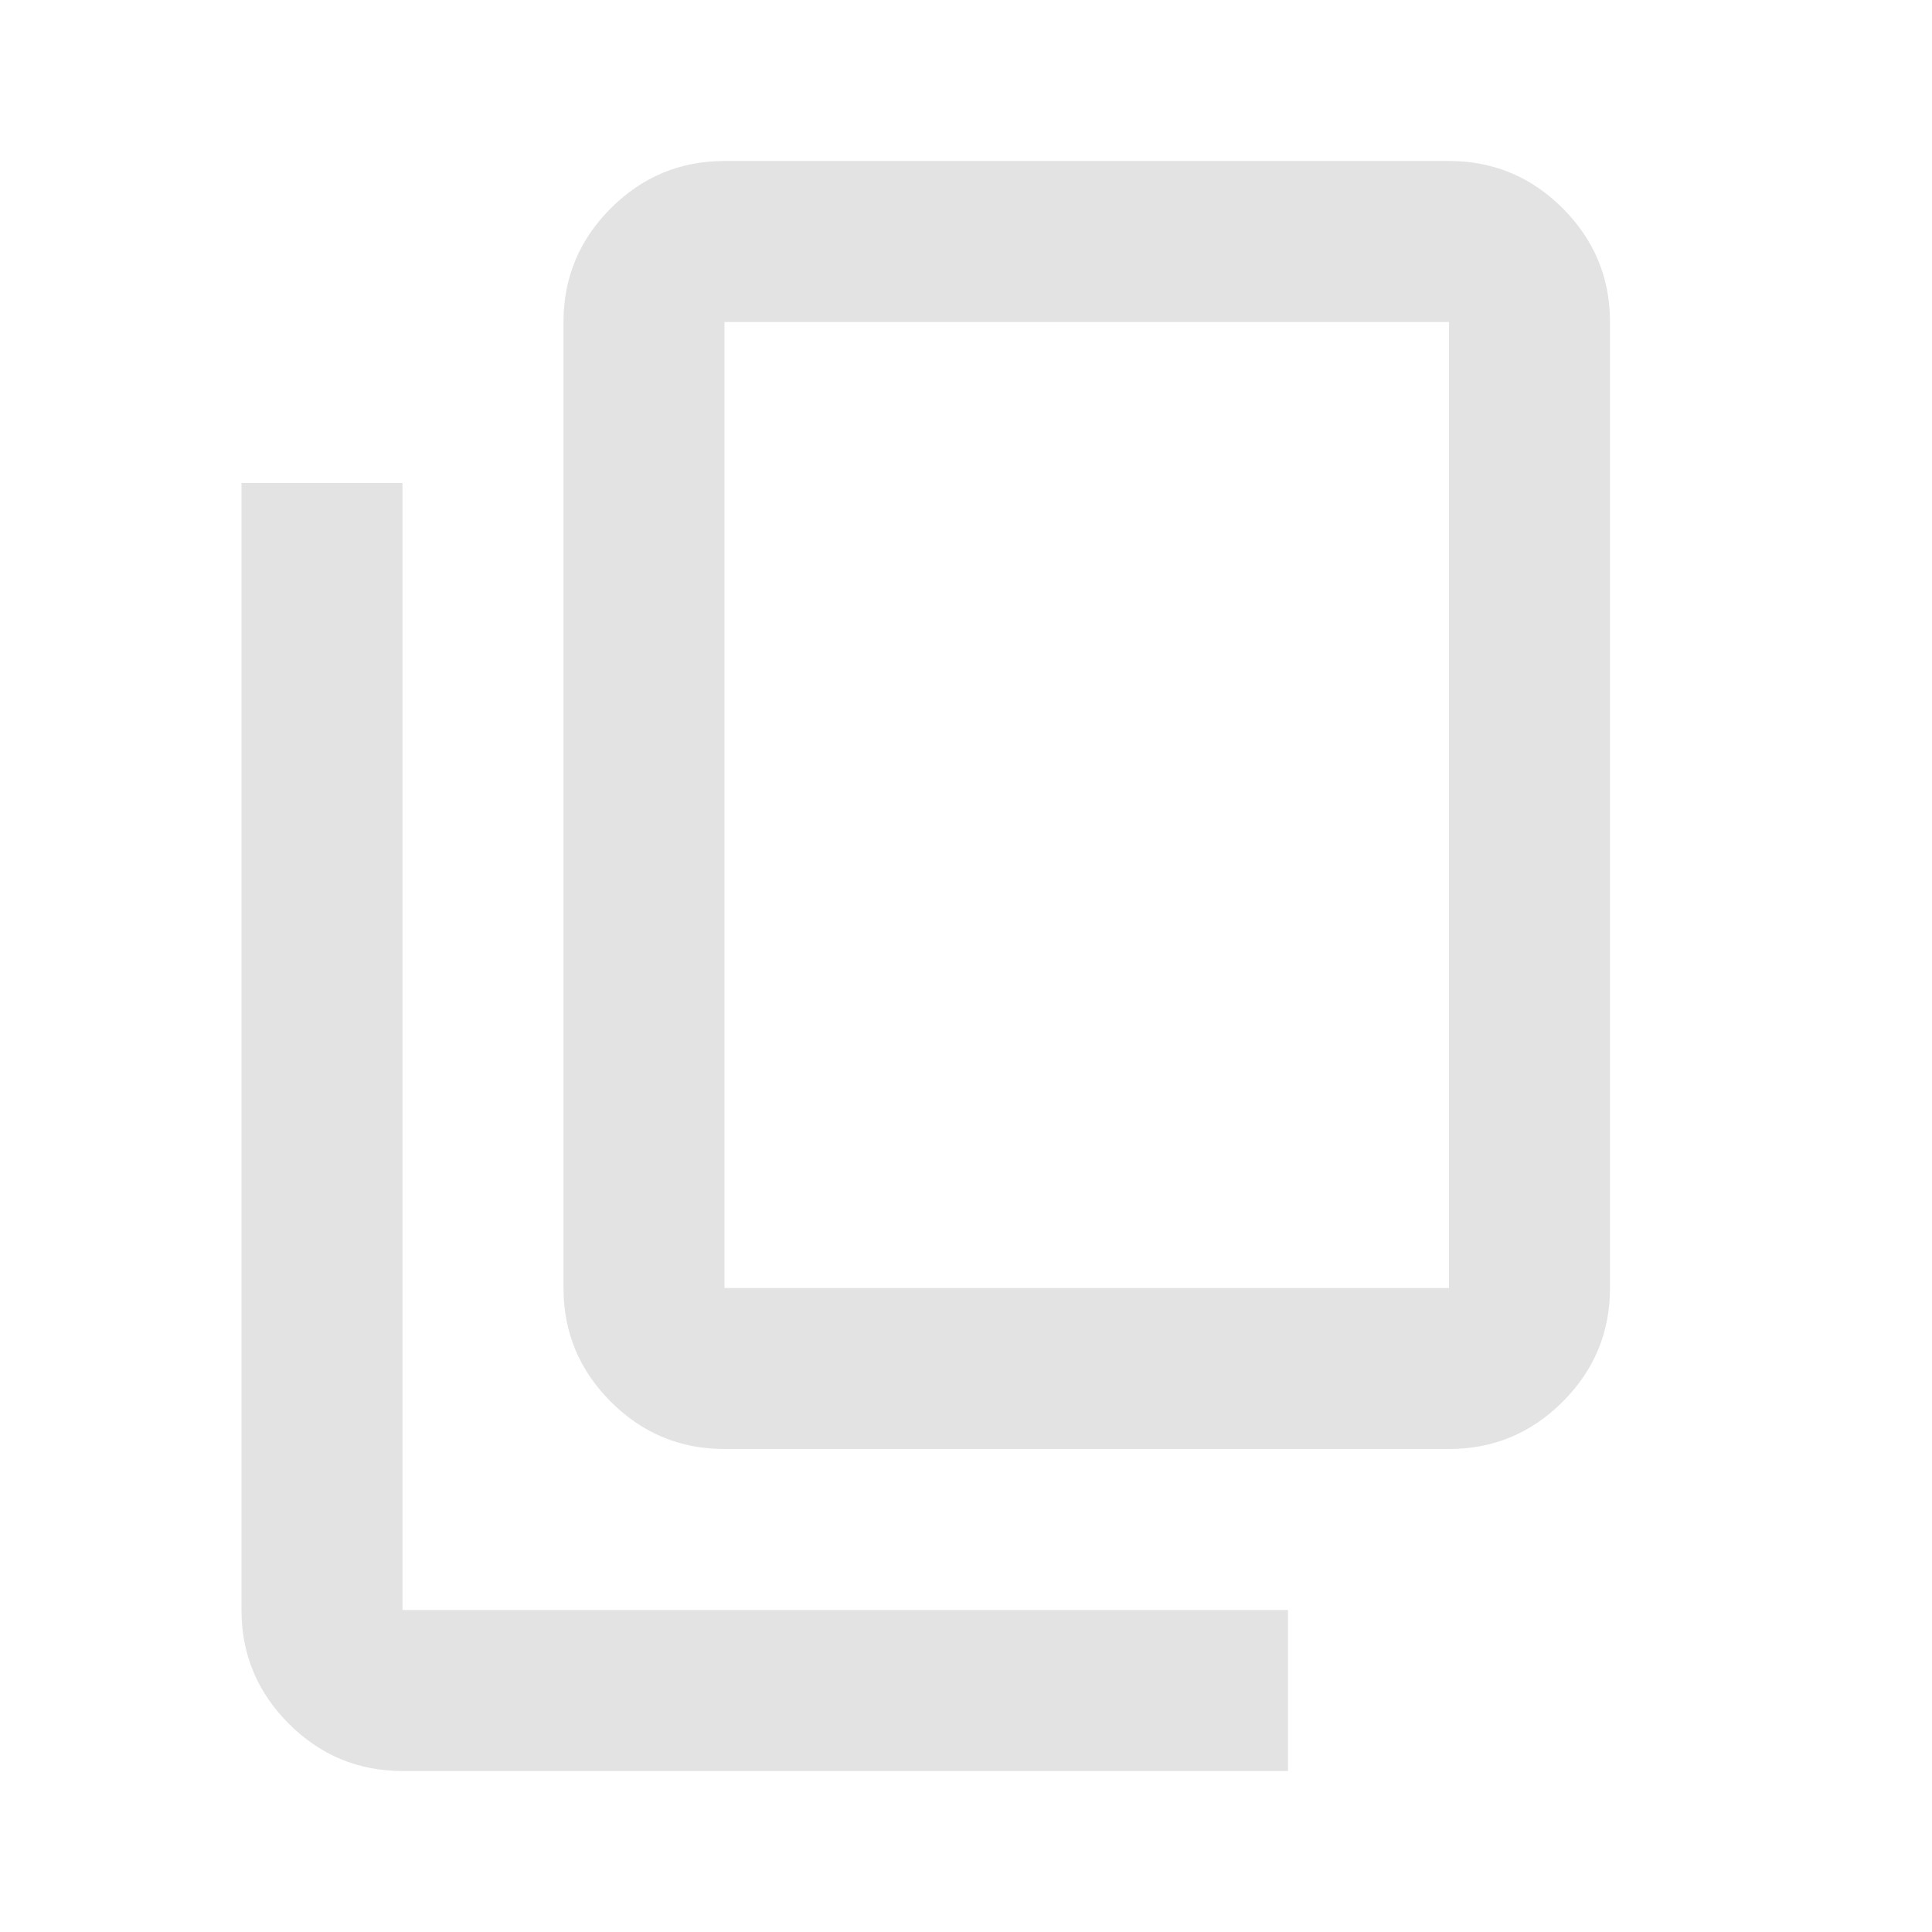
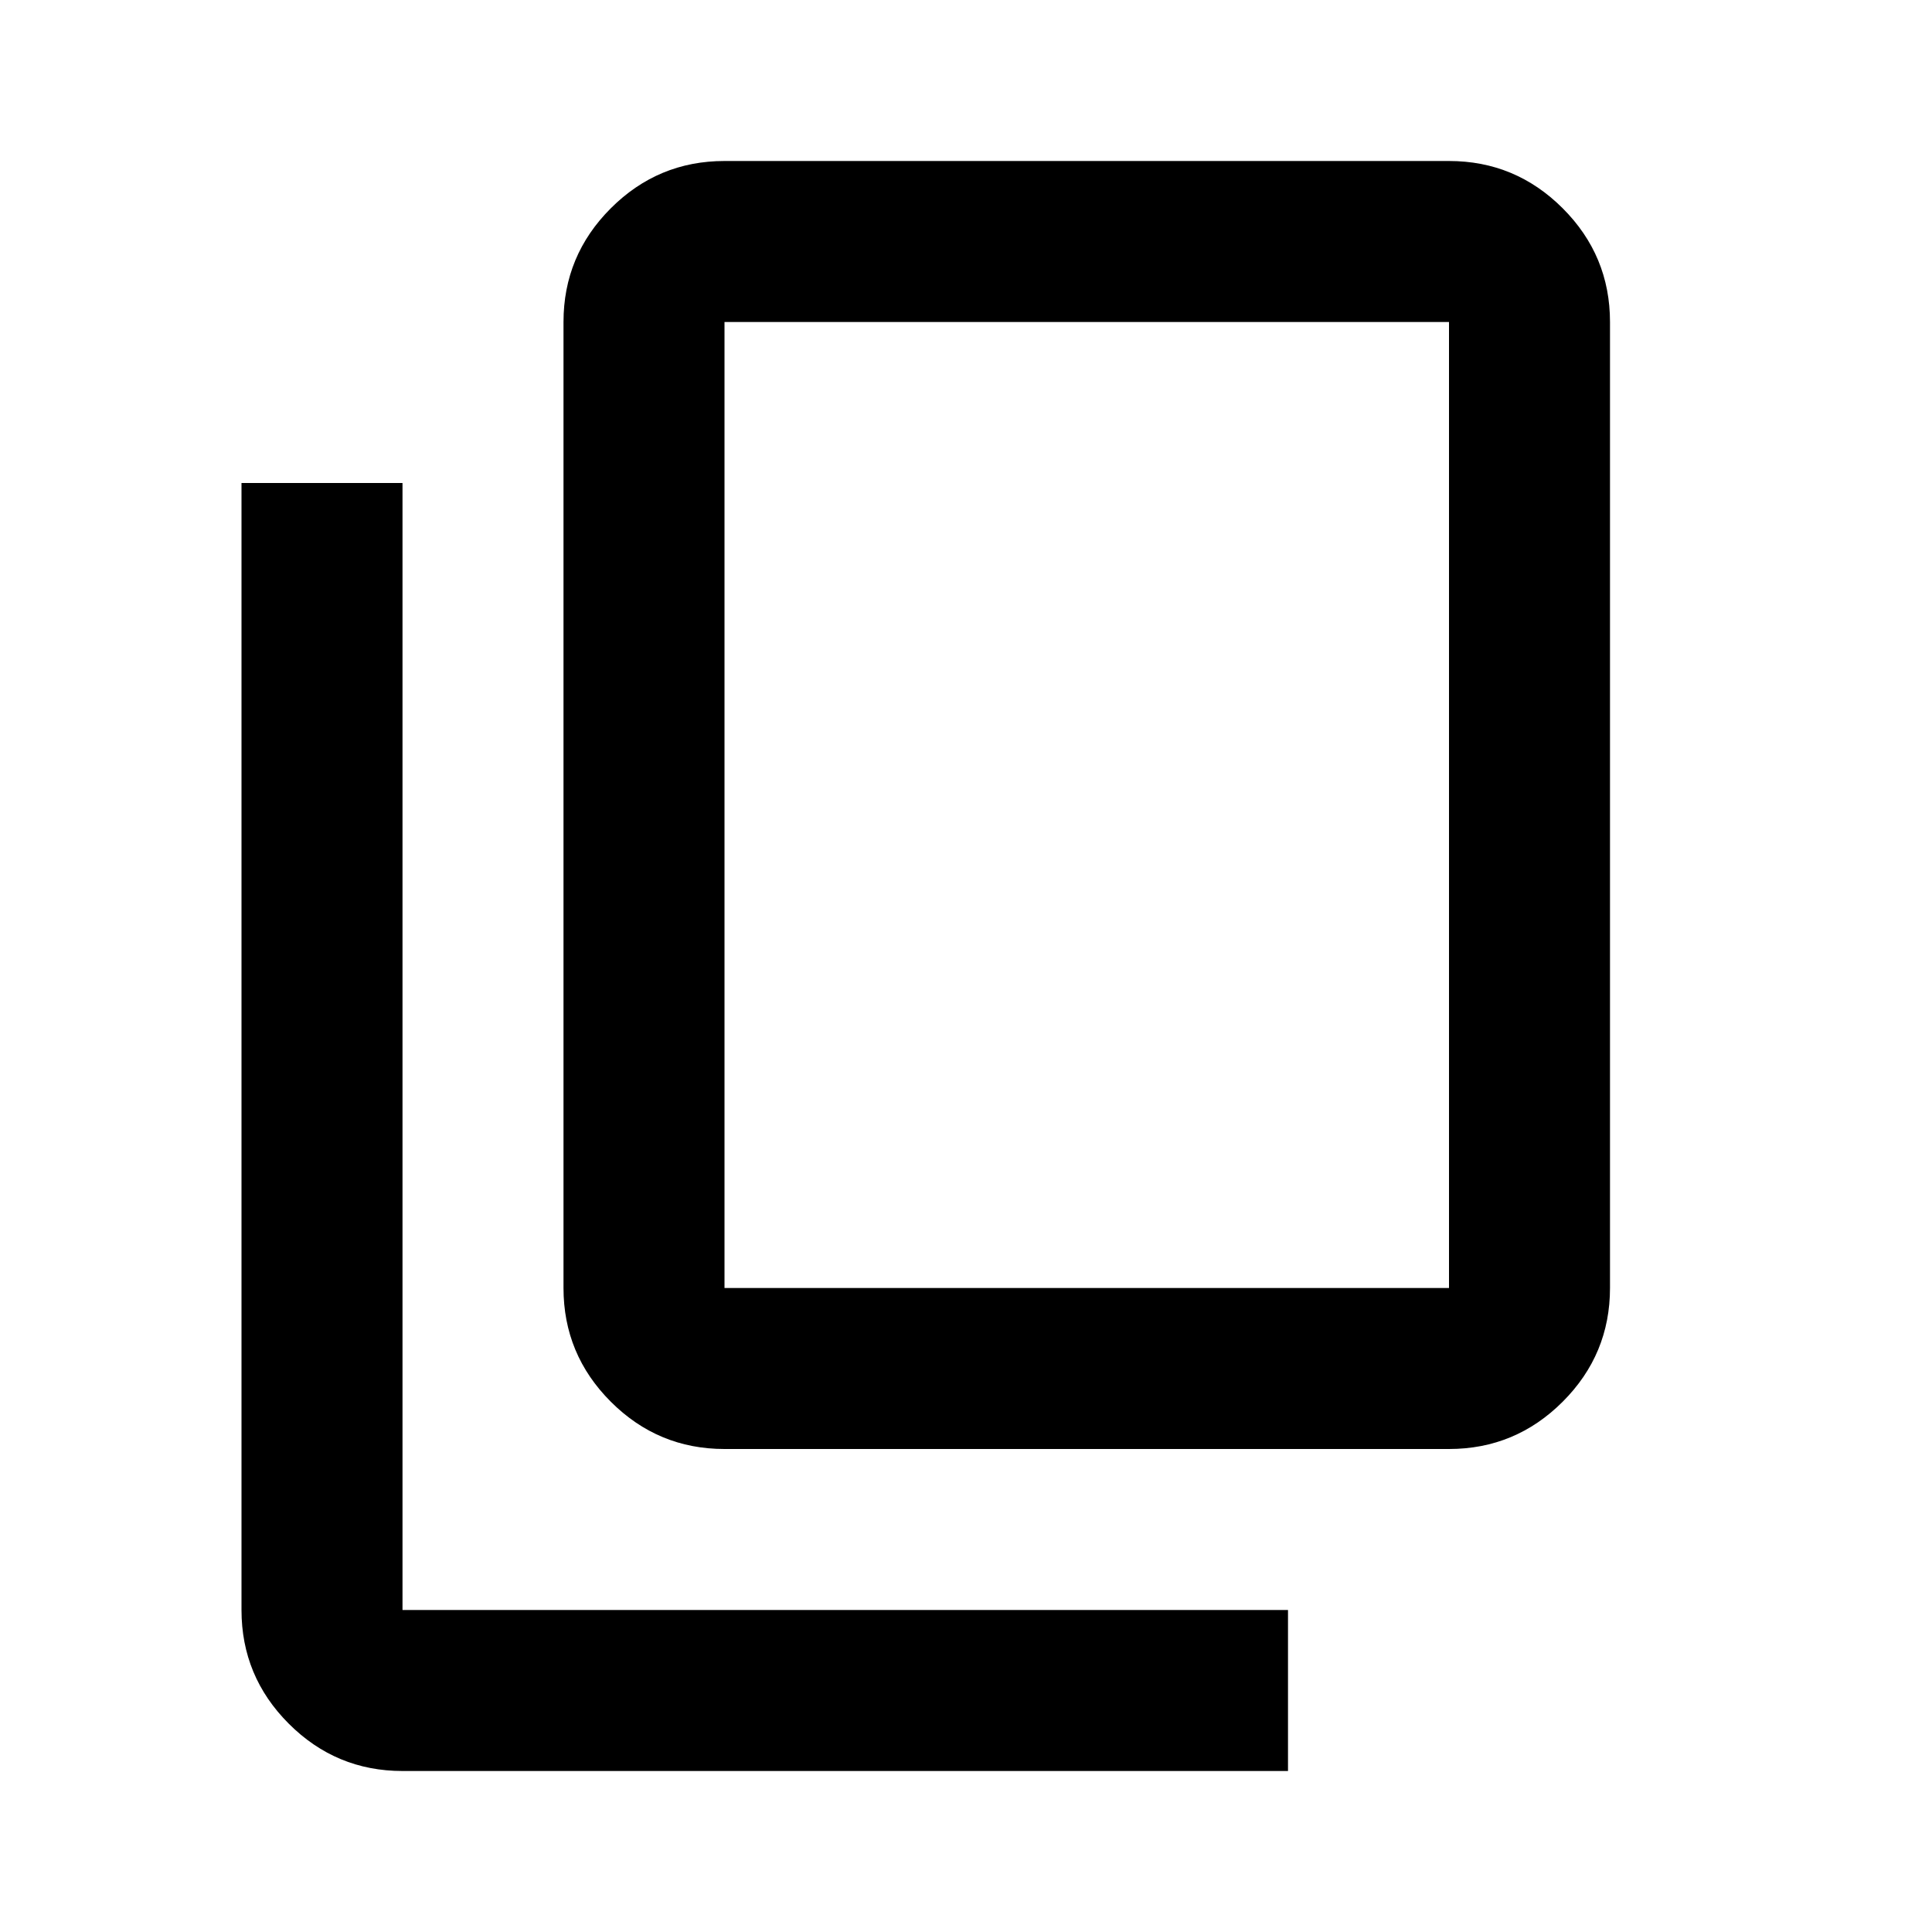
- <svg xmlns="http://www.w3.org/2000/svg" height="24px" viewBox="0 -960 960 960" width="24px" fill="#e3e3e3">
+ <svg xmlns="http://www.w3.org/2000/svg" height="24px" viewBox="0 -960 960 960" width="24px" fill="currentColor">
  <path d="M360-240q-33 0-56.5-23.5T280-320v-480q0-33 23.5-56.5T360-880h360q33 0 56.5 23.5T800-800v480q0 33-23.5 56.5T720-240H360Zm0-80h360v-480H360v480ZM200-80q-33 0-56.5-23.5T120-160v-560h80v560h440v80H200Zm160-240v-480 480Z" />
</svg>
